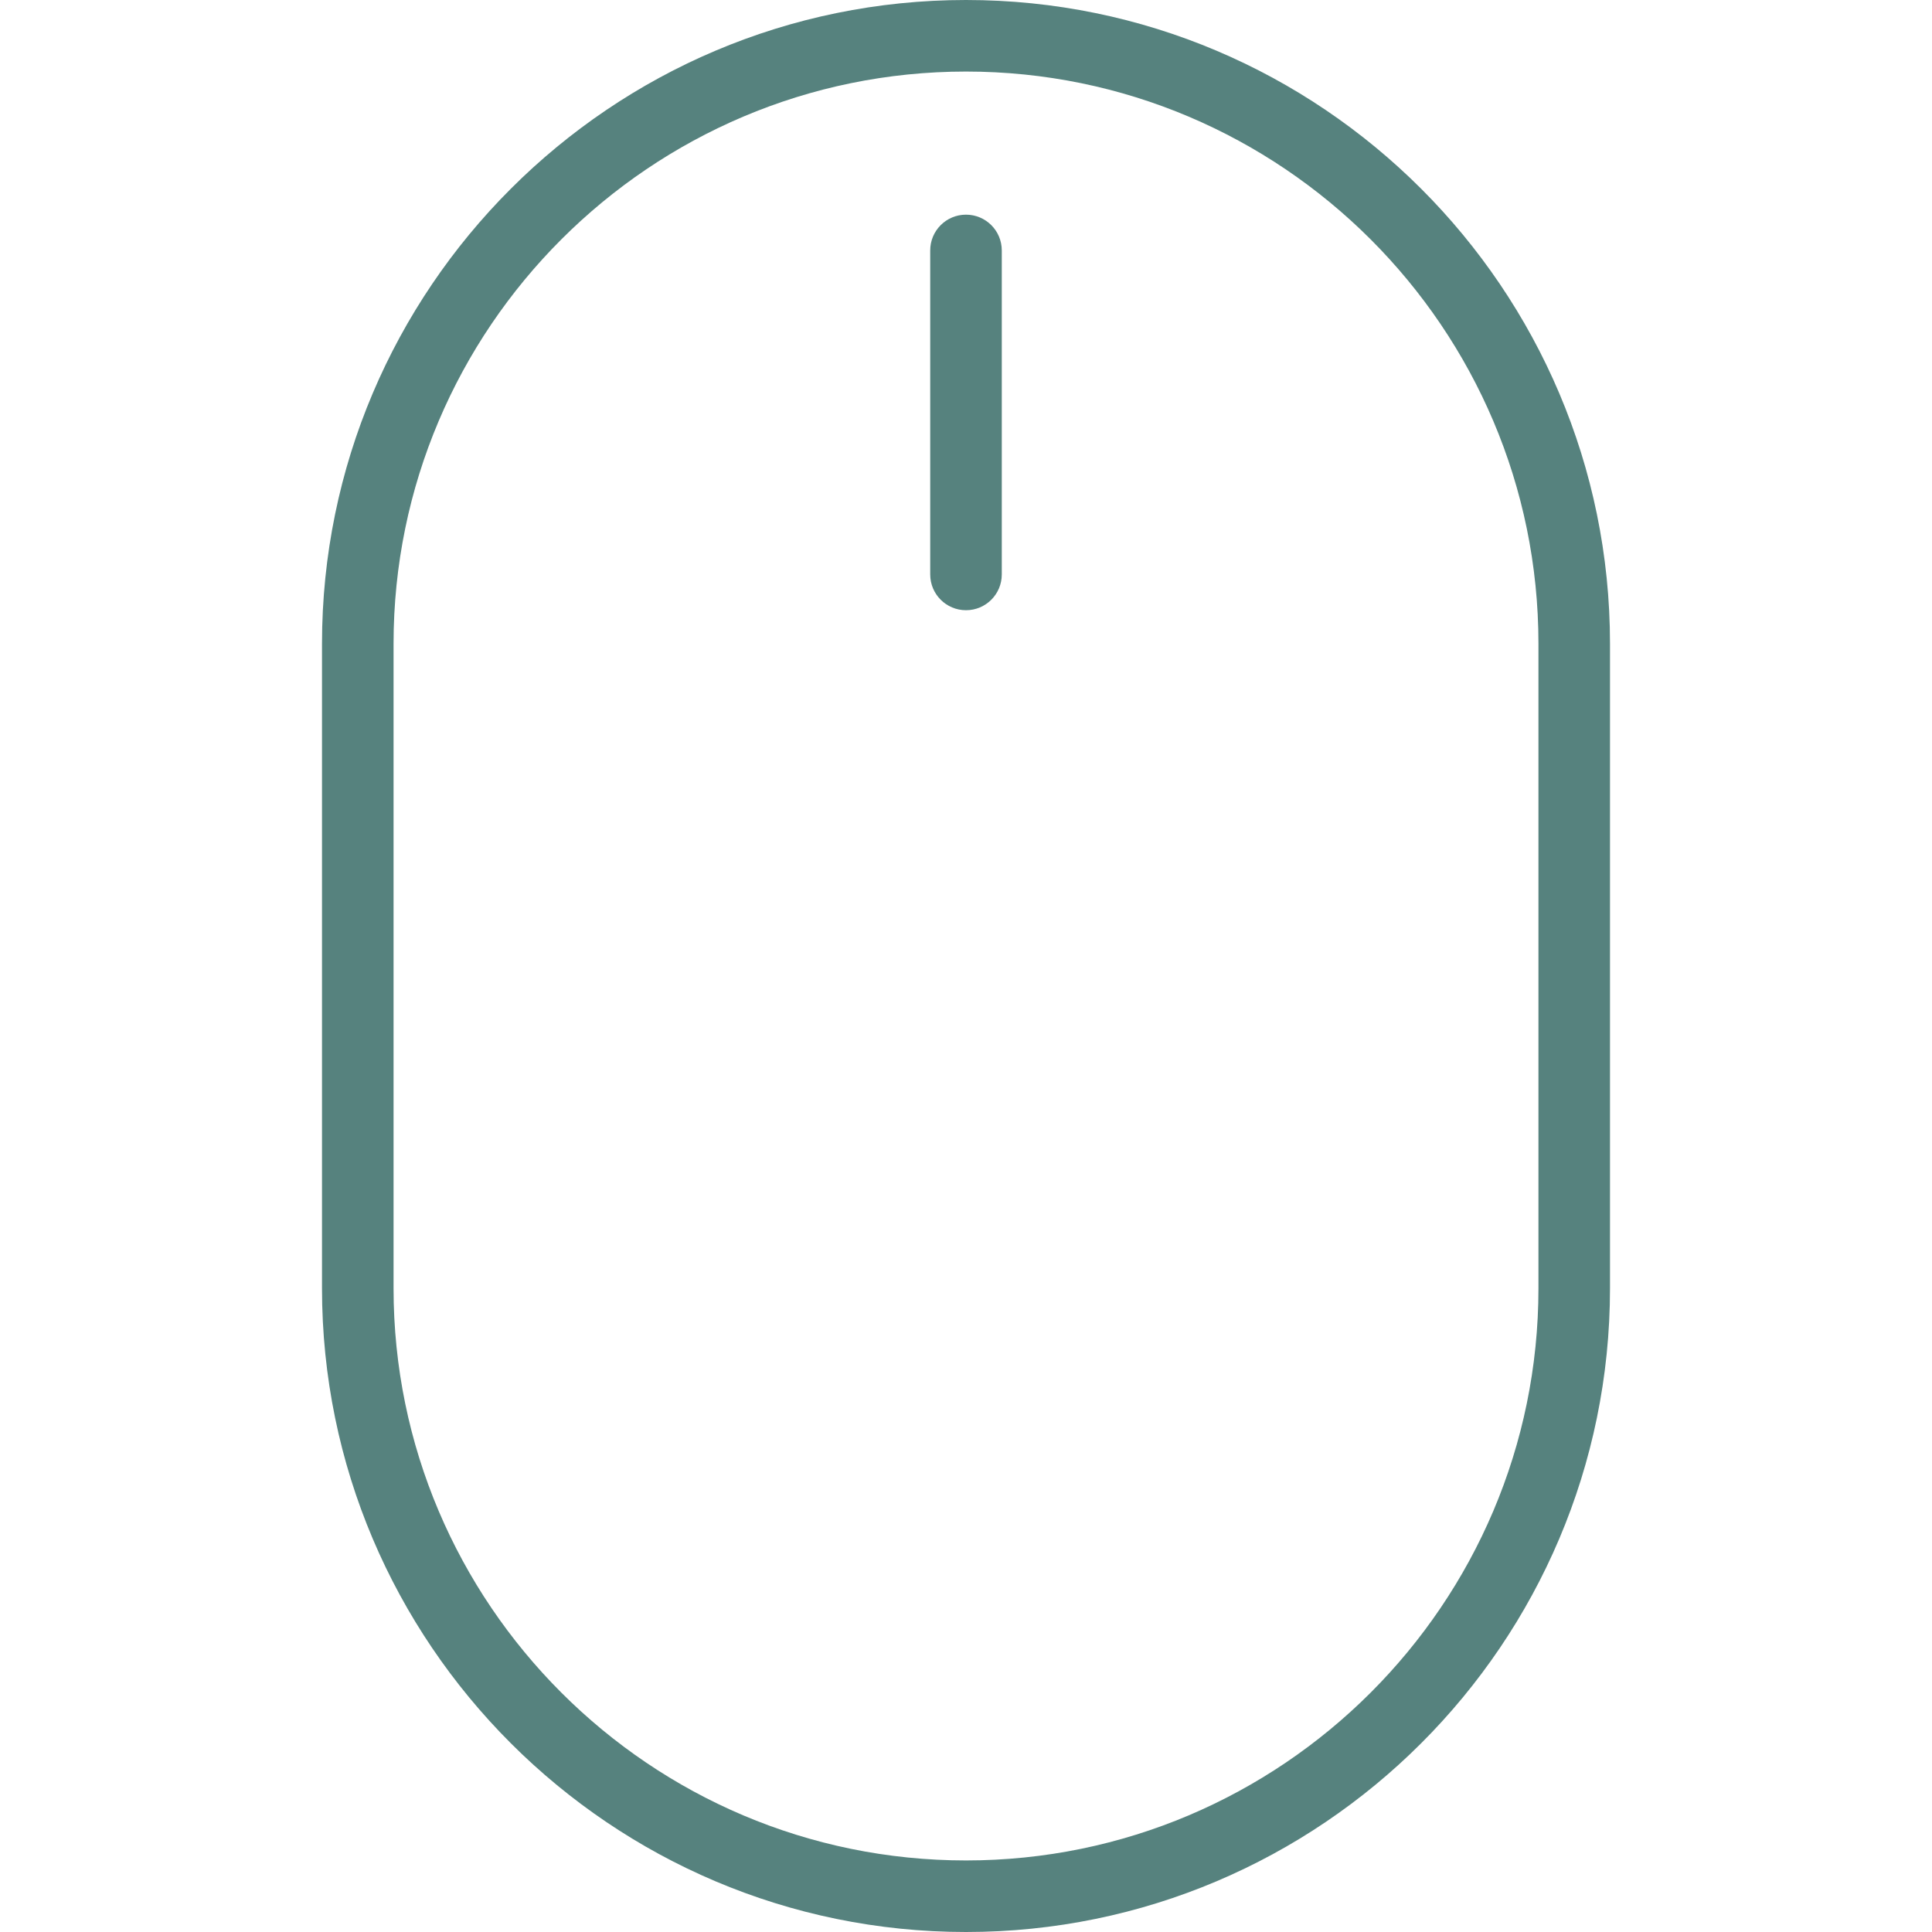
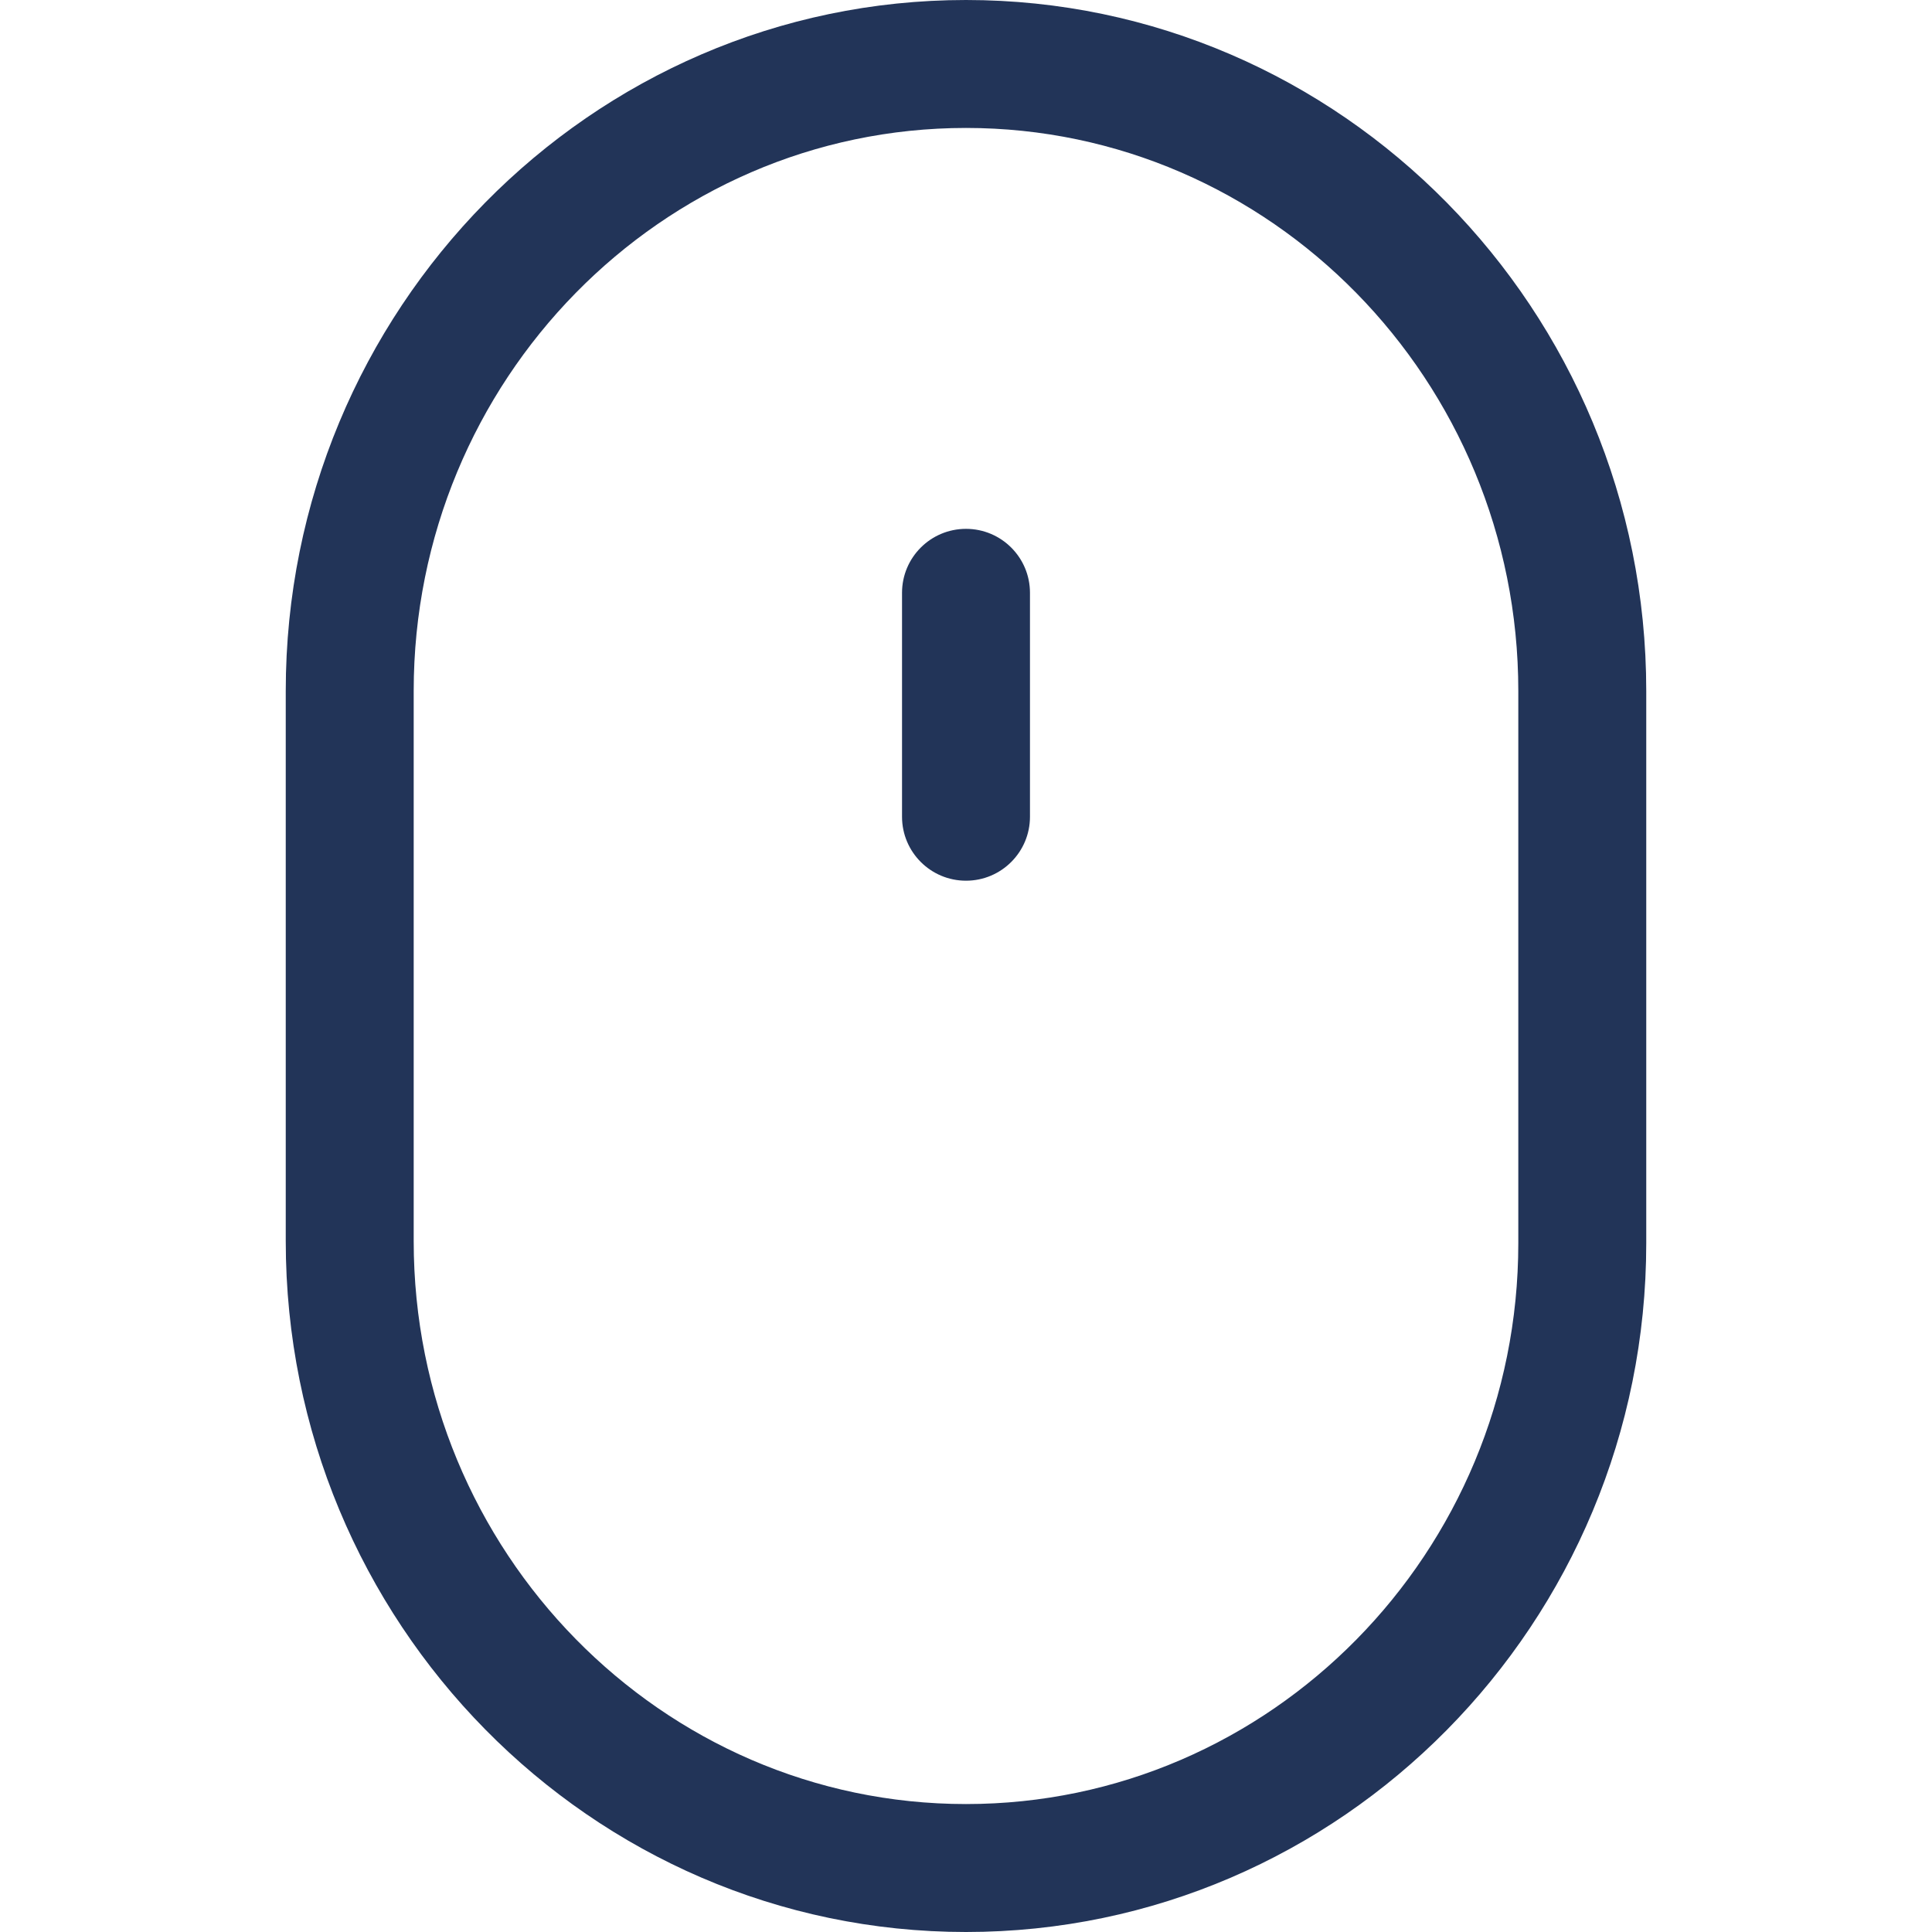
- <svg xmlns="http://www.w3.org/2000/svg" version="1.1" id="Layer_1" x="0px" y="0px" viewBox="0 0 210.414 210.414" style="enable-background:new 0 0 210.414 210.414;" xml:space="preserve">
+ <svg xmlns="http://www.w3.org/2000/svg" version="1.1" id="Capa_1" x="0px" y="0px" viewBox="0 0 512 512" style="enable-background:new 0 0 512 512;" xml:space="preserve">
  <g>
    <g>
-       <g>
-         <path style="fill: #56827e" d="M105.207,0C66.532,0,35.069,31.45,35.069,70.104v70.21c0,38.653,31.463,70.1,70.138,70.1     c38.675,0,70.138-31.446,70.138-70.1v-70.21C175.345,31.45,143.881,0,105.207,0z M167.552,140.314     c0,34.357-27.968,62.307-62.345,62.307c-34.377,0-62.345-27.95-62.345-62.307v-70.21c0-34.357,27.968-62.311,62.345-62.311     c34.377,0,62.345,27.953,62.345,62.311V140.314z" />
-         <path style="fill: #56827e" d="M105.207,23.379c-2.152,0-3.897,1.743-3.897,3.897v35.286c0,2.154,1.745,3.897,3.897,3.897     c2.152,0,3.897-1.743,3.897-3.897V27.276C109.103,25.122,107.359,23.379,105.207,23.379z" />
-       </g>
+       <path d="M256,0C156.595,0,75.726,82.14,75.726,183.099v145.807C75.726,429.865,156.595,512,256,512    c99.399,0,180.274-81.886,180.274-182.534V183.099C436.274,82.14,355.399,0,256,0z M402.366,329.466    c0,81.954-65.656,148.627-146.366,148.627c-80.705,0-146.366-66.927-146.366-149.192V183.099    c0-82.265,65.661-149.192,146.366-149.192c80.711,0,146.366,66.927,146.366,149.192V329.466z" fill="#223458" />
+     </g>
+   </g>
+   <g>
+     <g>
+       <path d="M256,140.15c-9.364,0-16.954,7.59-16.954,16.954v59.338c0,9.364,7.59,16.954,16.954,16.954    c9.364,0,16.954-7.59,16.954-16.954v-59.338C272.954,147.74,265.364,140.15,256,140.15z" fill="#223458" />
    </g>
  </g>
  <g>
</g>
  <g>
</g>
  <g>
</g>
  <g>
</g>
  <g>
</g>
  <g>
</g>
  <g>
</g>
  <g>
</g>
  <g>
</g>
  <g>
</g>
  <g>
</g>
  <g>
</g>
  <g>
</g>
  <g>
</g>
  <g>
</g>
</svg>
